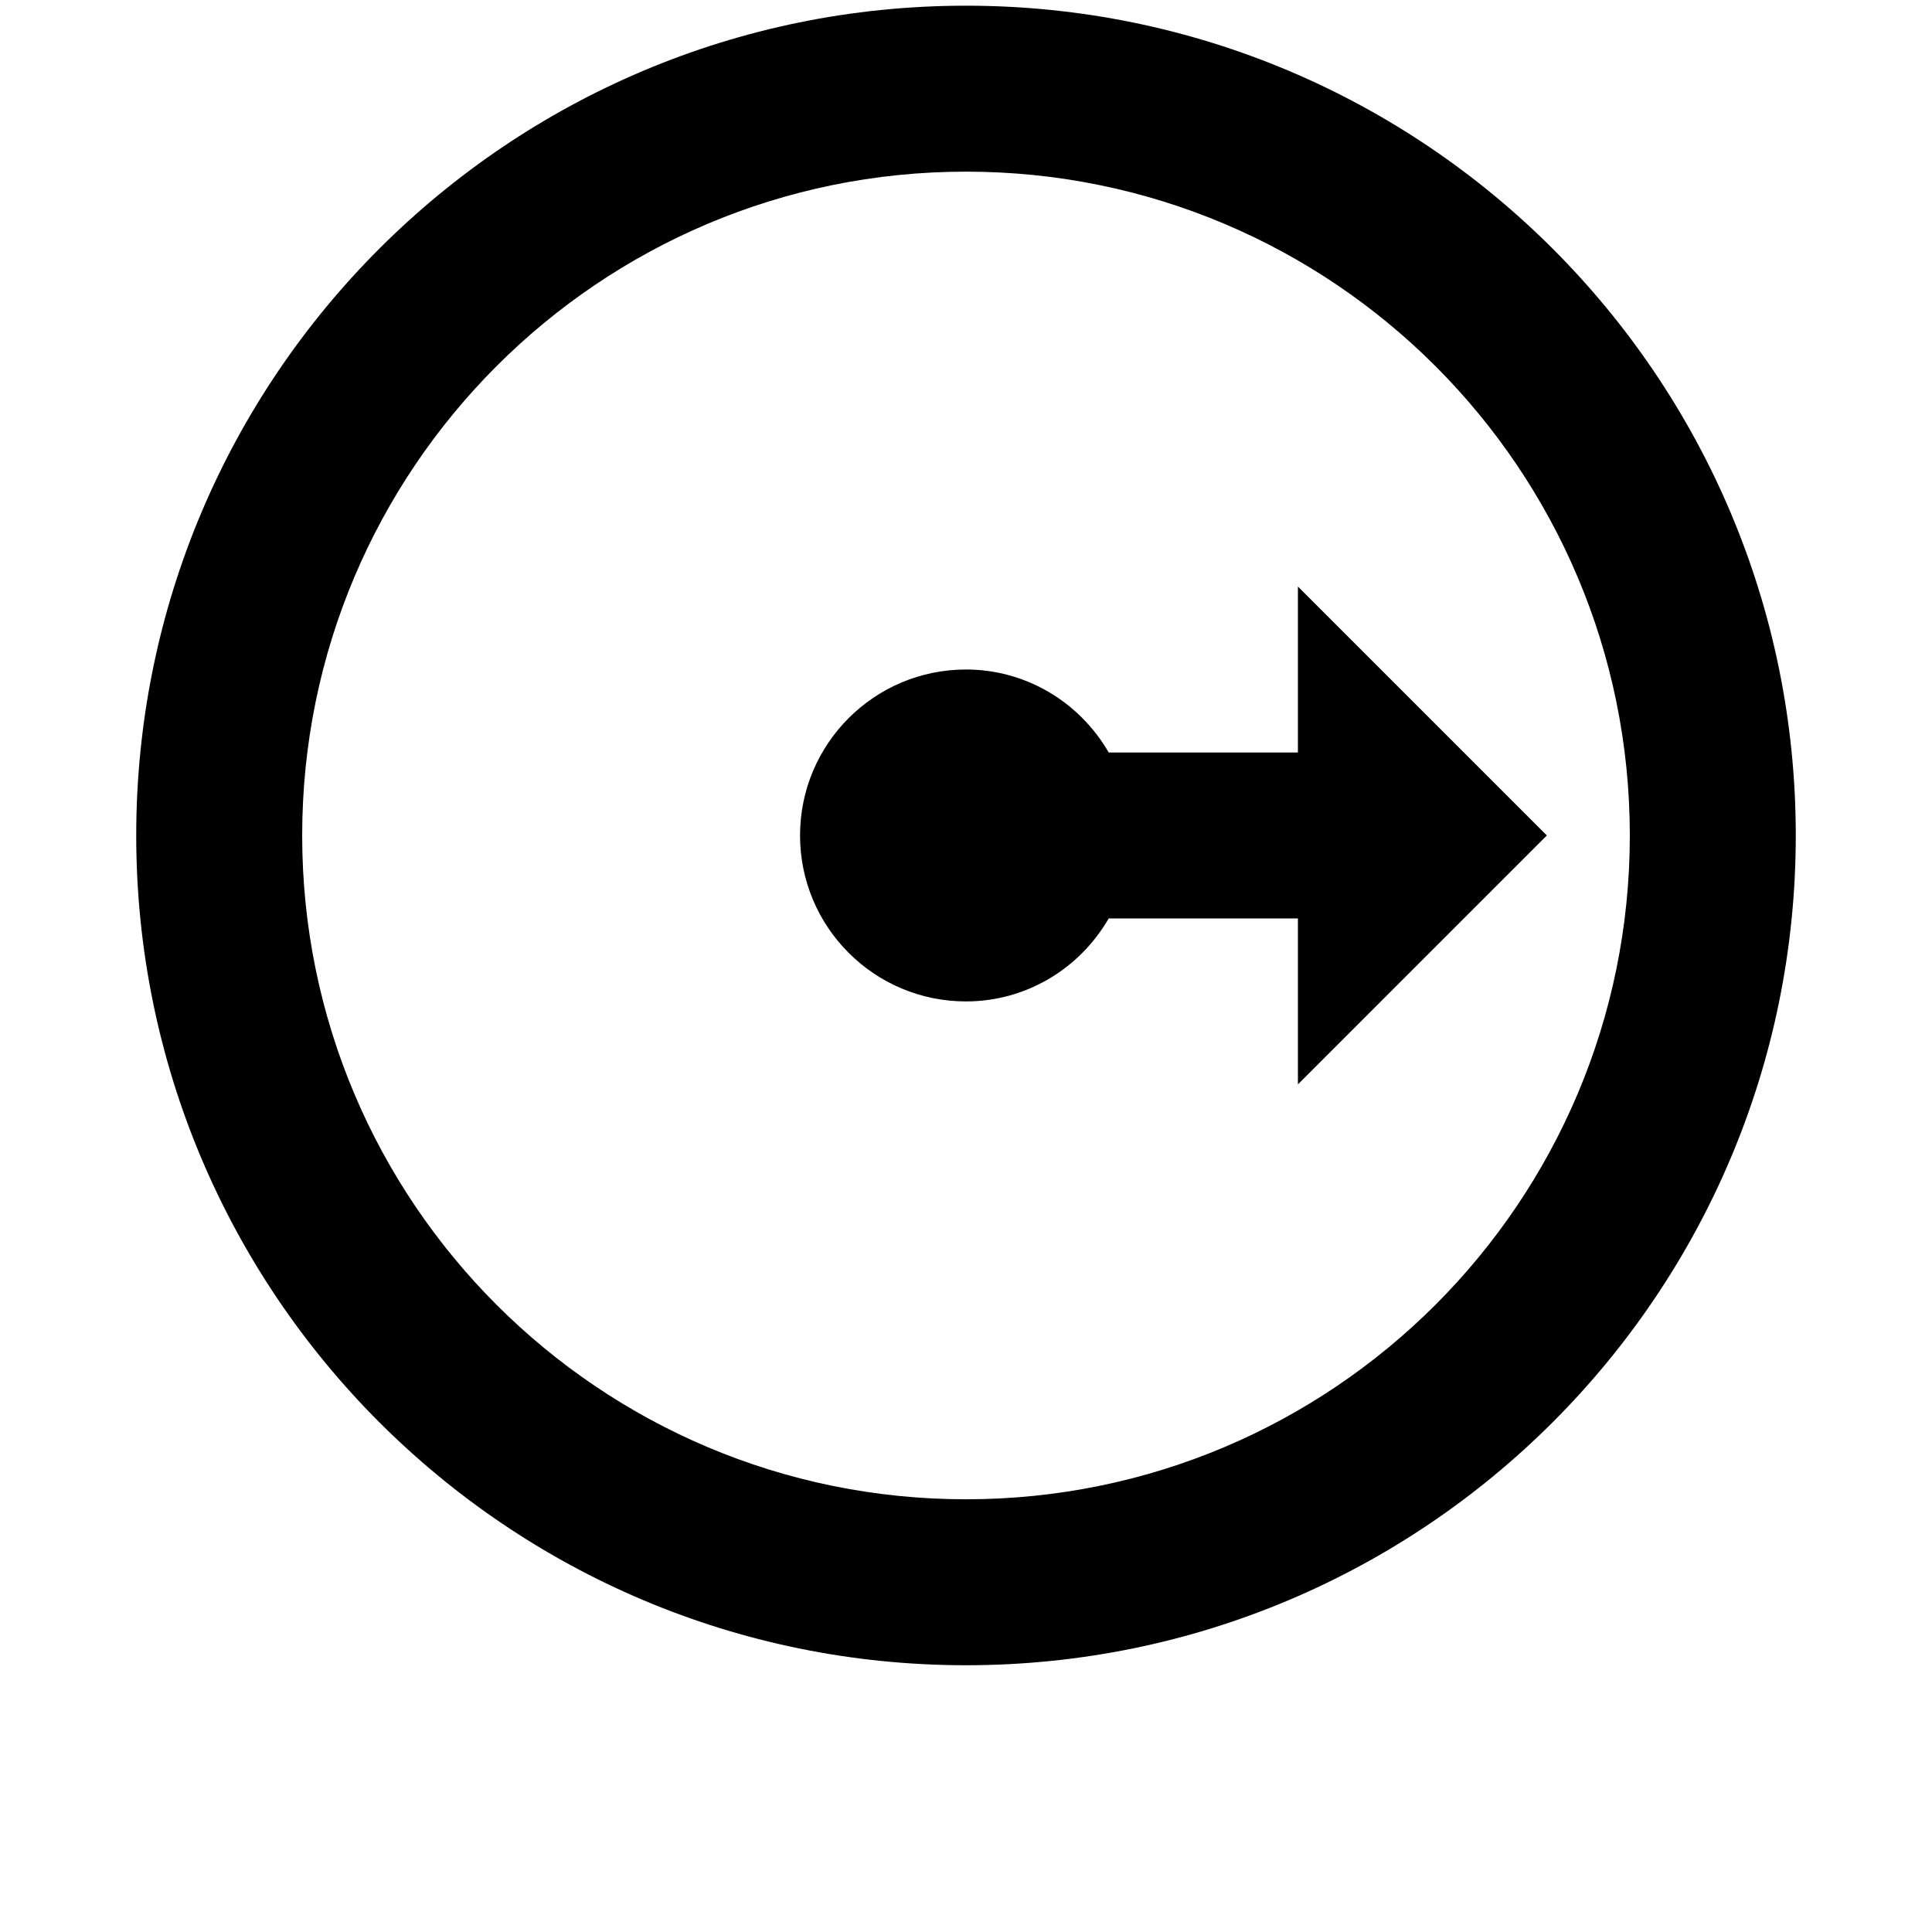
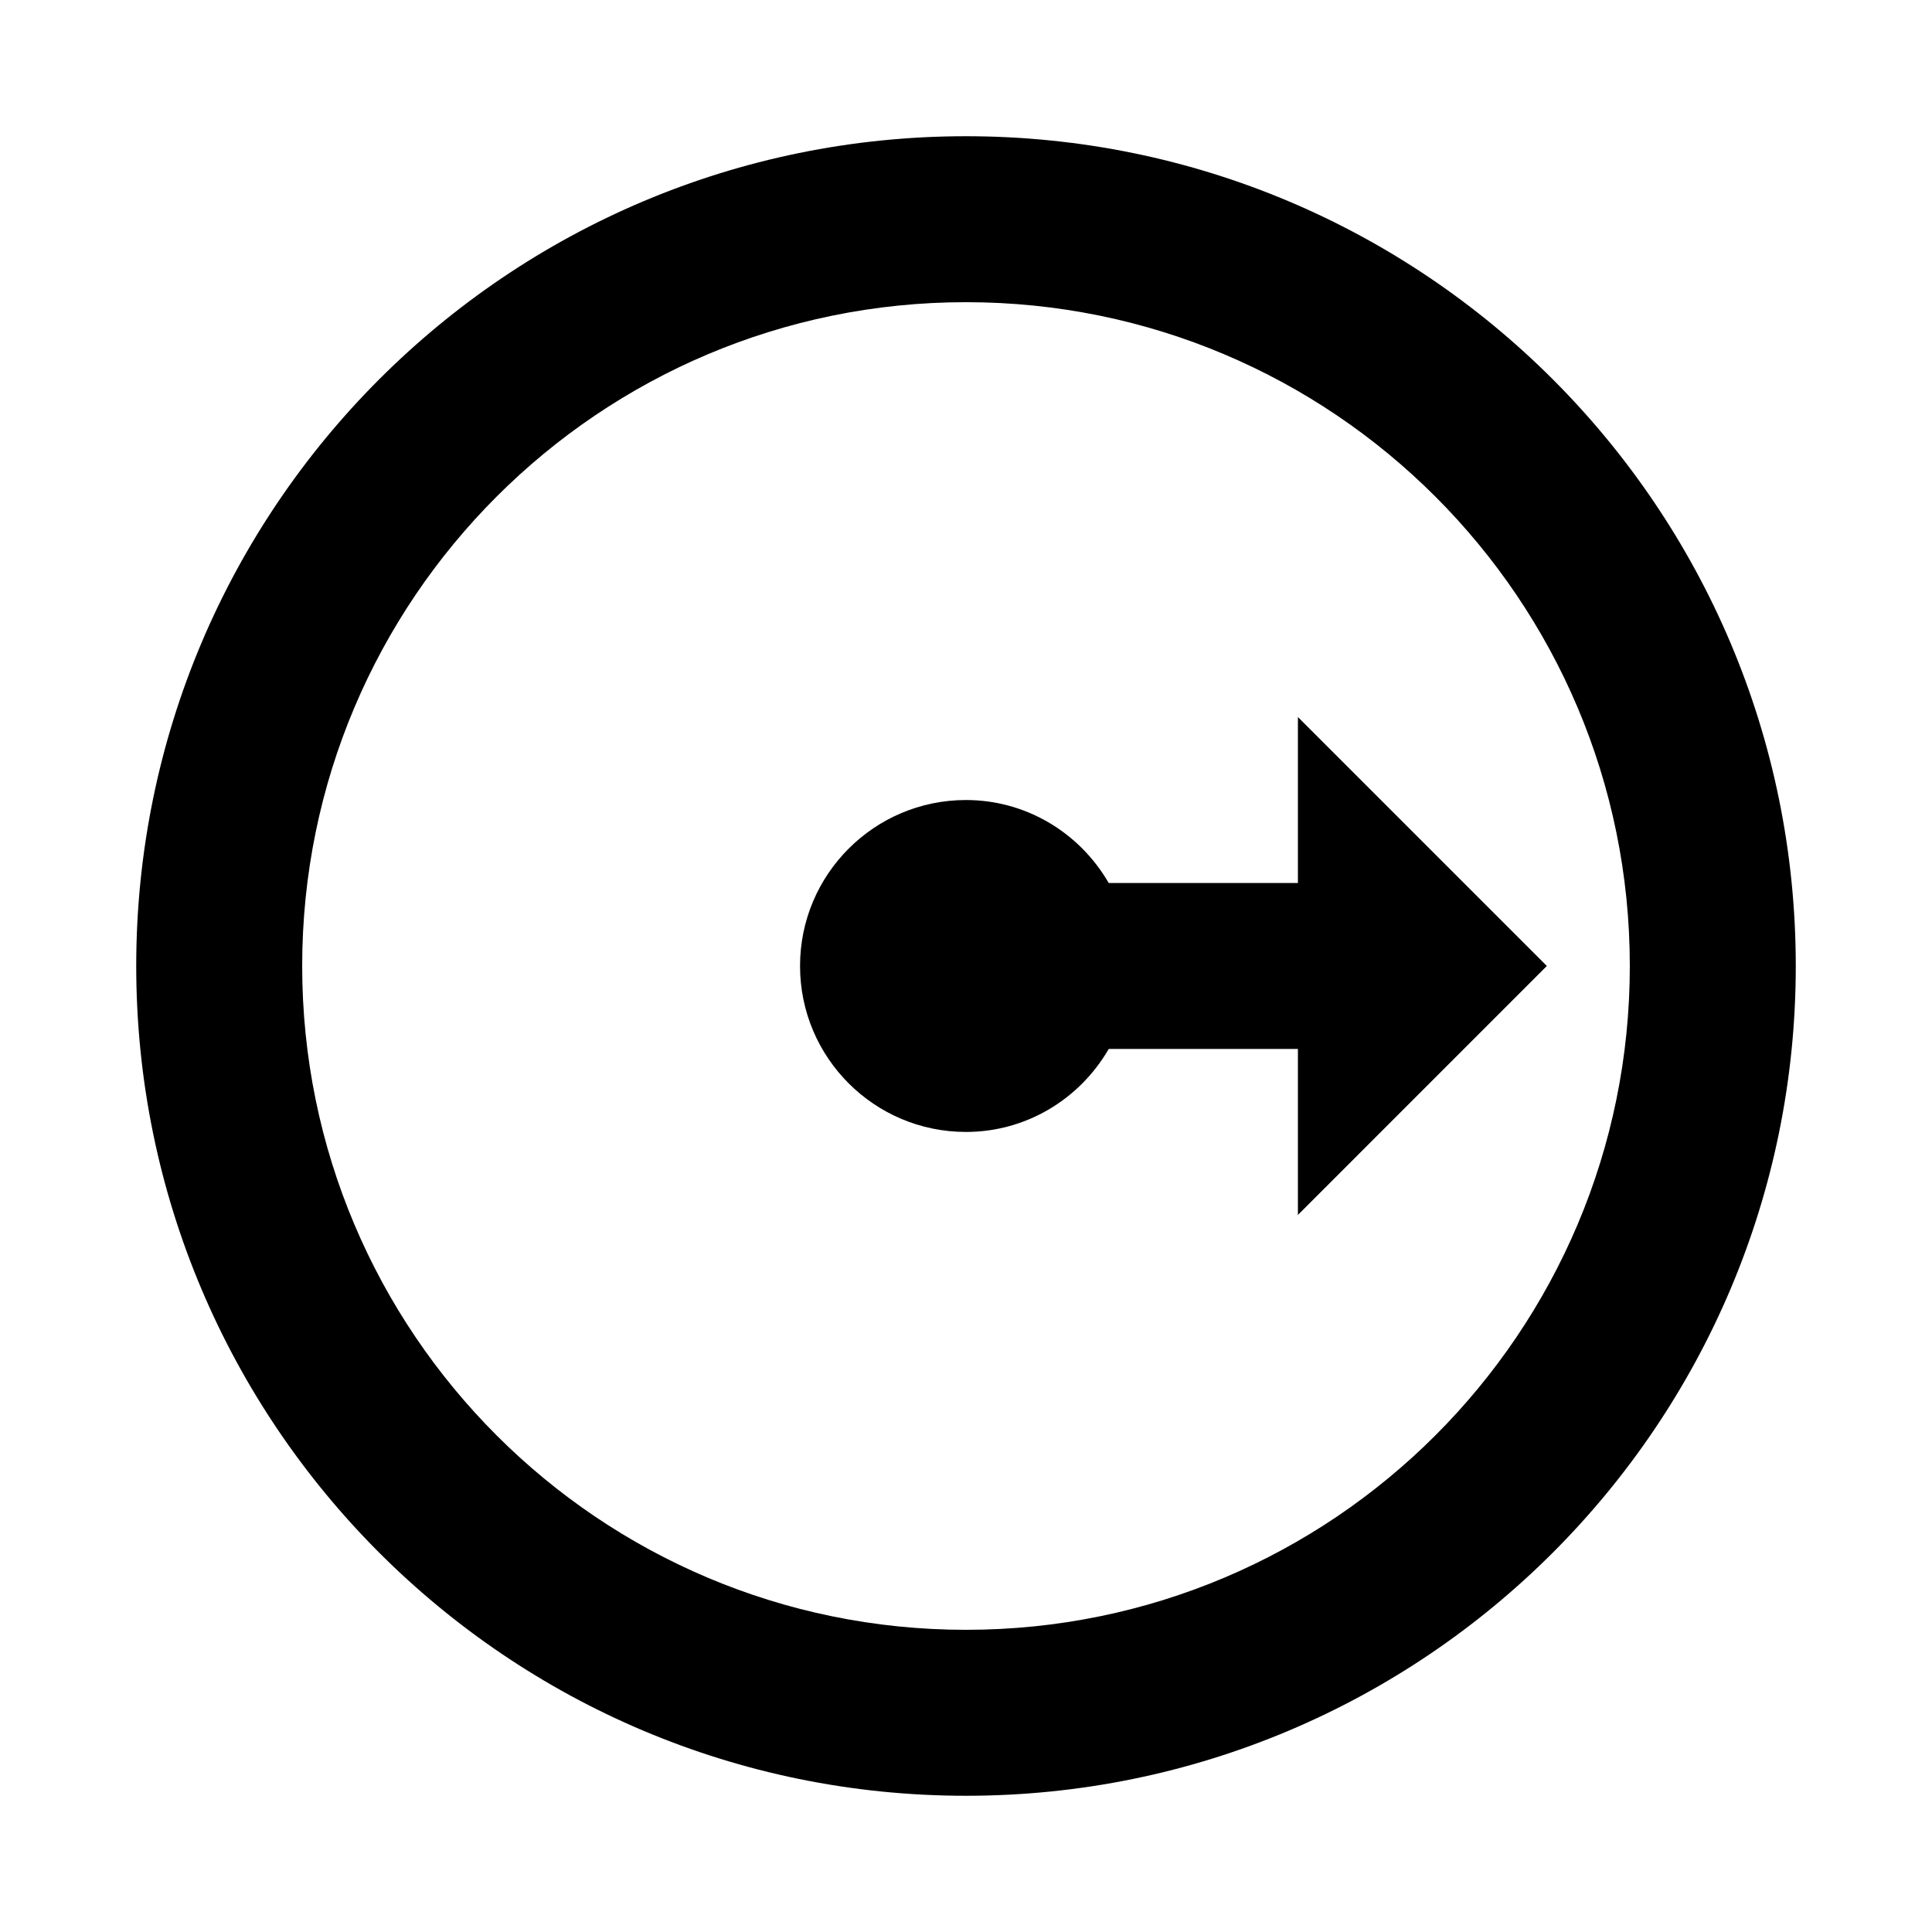
<svg xmlns="http://www.w3.org/2000/svg" viewBox="0 0 110 110" version="1.1" id="svg1" width="110" height="110">
  <defs id="defs1" />
-   <path d="M 55,0.324 A 47.244,47.244 0 0 0 7.756,47.568 47.244,47.244 0 0 0 55,94.812 47.244,47.244 0 0 0 102.244,47.568 47.244,47.244 0 0 0 55,0.324 M 55,85.363 A 37.795,37.795 0 0 1 17.205,47.568 37.795,37.795 0 0 1 55,9.773 37.795,37.795 0 0 1 92.795,47.568 37.795,37.795 0 0 1 55,85.363 M 73.898,61.741 V 52.292 H 63.126 C 61.425,55.222 58.354,57.017 55,57.017 A 9.449,9.449 0 0 1 45.551,47.568 9.449,9.449 0 0 1 55,38.119 c 3.354,0 6.425,1.795 8.126,4.724 H 73.898 V 33.395 l 14.173,14.173 z" id="path1" style="stroke-width:4.724" />
+   <path d="M 55,7.756 A 47.244,47.244 0 0 0 7.756,55 47.244,47.244 0 0 0 55,102.244 47.244,47.244 0 0 0 102.244,55 47.244,47.244 0 0 0 55,7.756 m 0,85.039 A 37.795,37.795 0 0 1 17.205,55 37.795,37.795 0 0 1 55,17.205 37.795,37.795 0 0 1 92.795,55 37.795,37.795 0 0 1 55,92.795 M 73.898,69.173 V 59.724 H 63.126 c -1.701,2.929 -4.772,4.724 -8.126,4.724 a 9.449,9.449 0 0 1 -9.449,-9.449 9.449,9.449 0 0 1 9.449,-9.449 c 3.354,0 6.425,1.795 8.126,4.724 H 73.898 v -9.449 l 14.173,14.173 z" id="path1" style="stroke-width:4.724" />
</svg>
